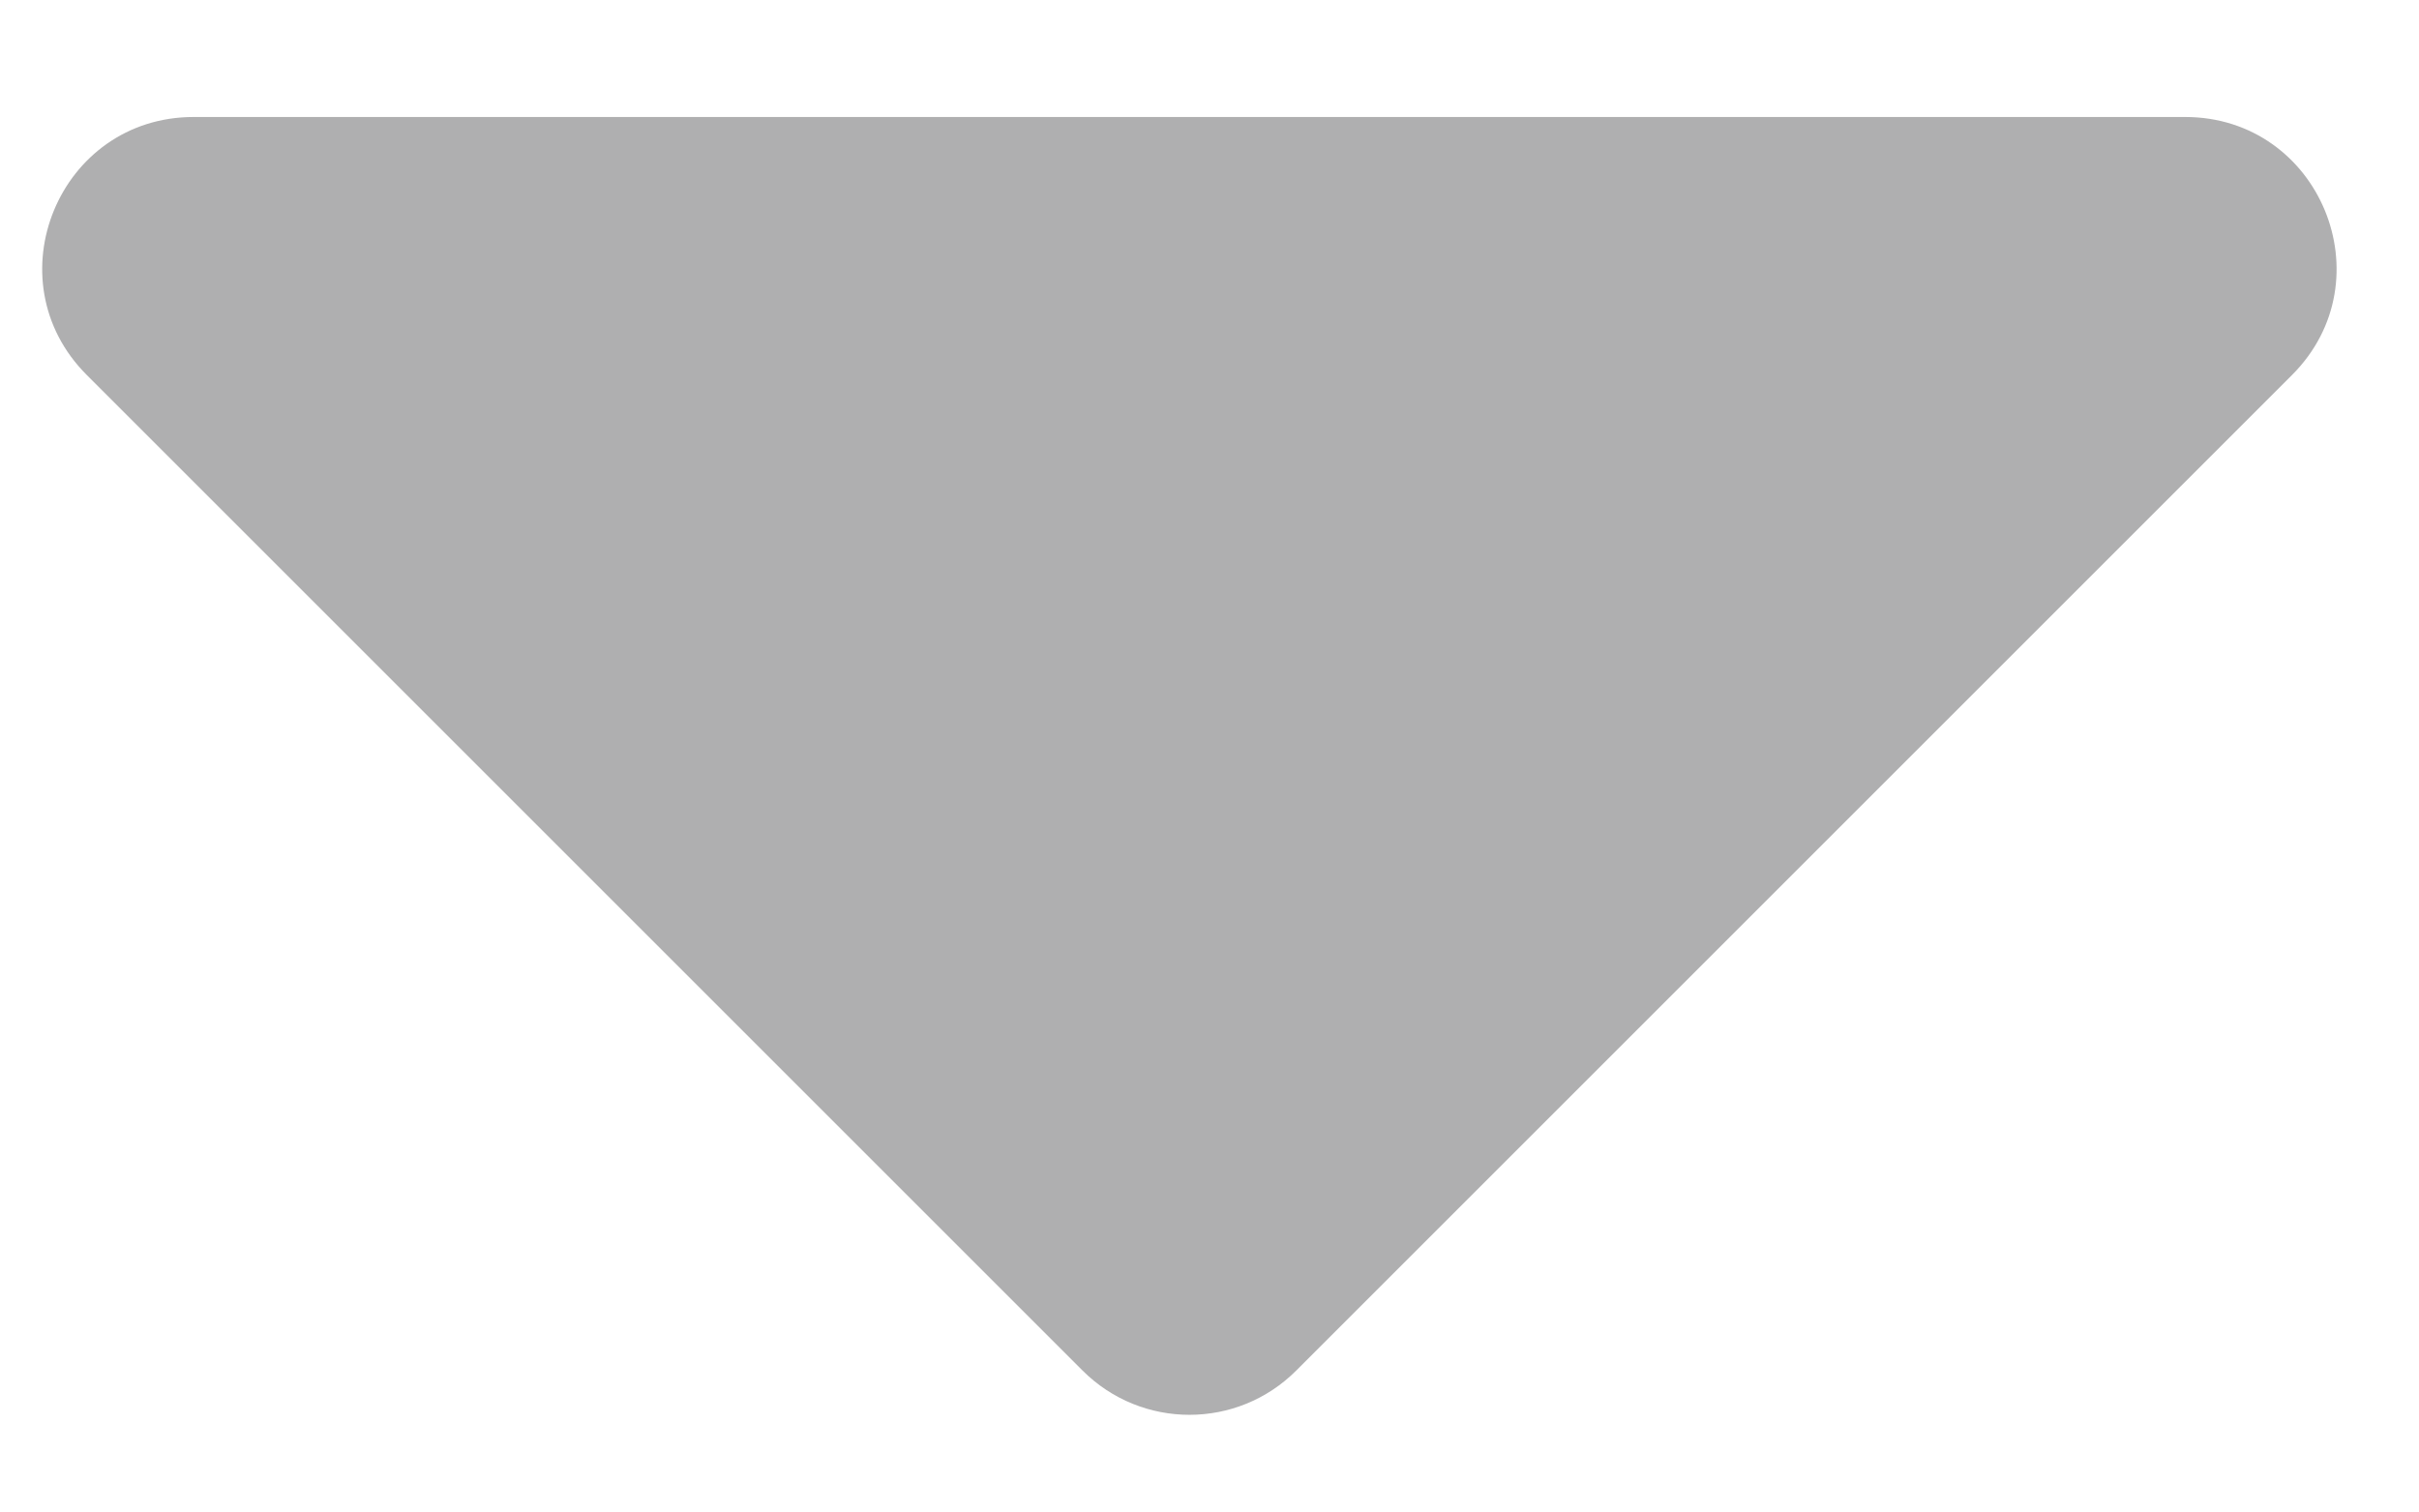
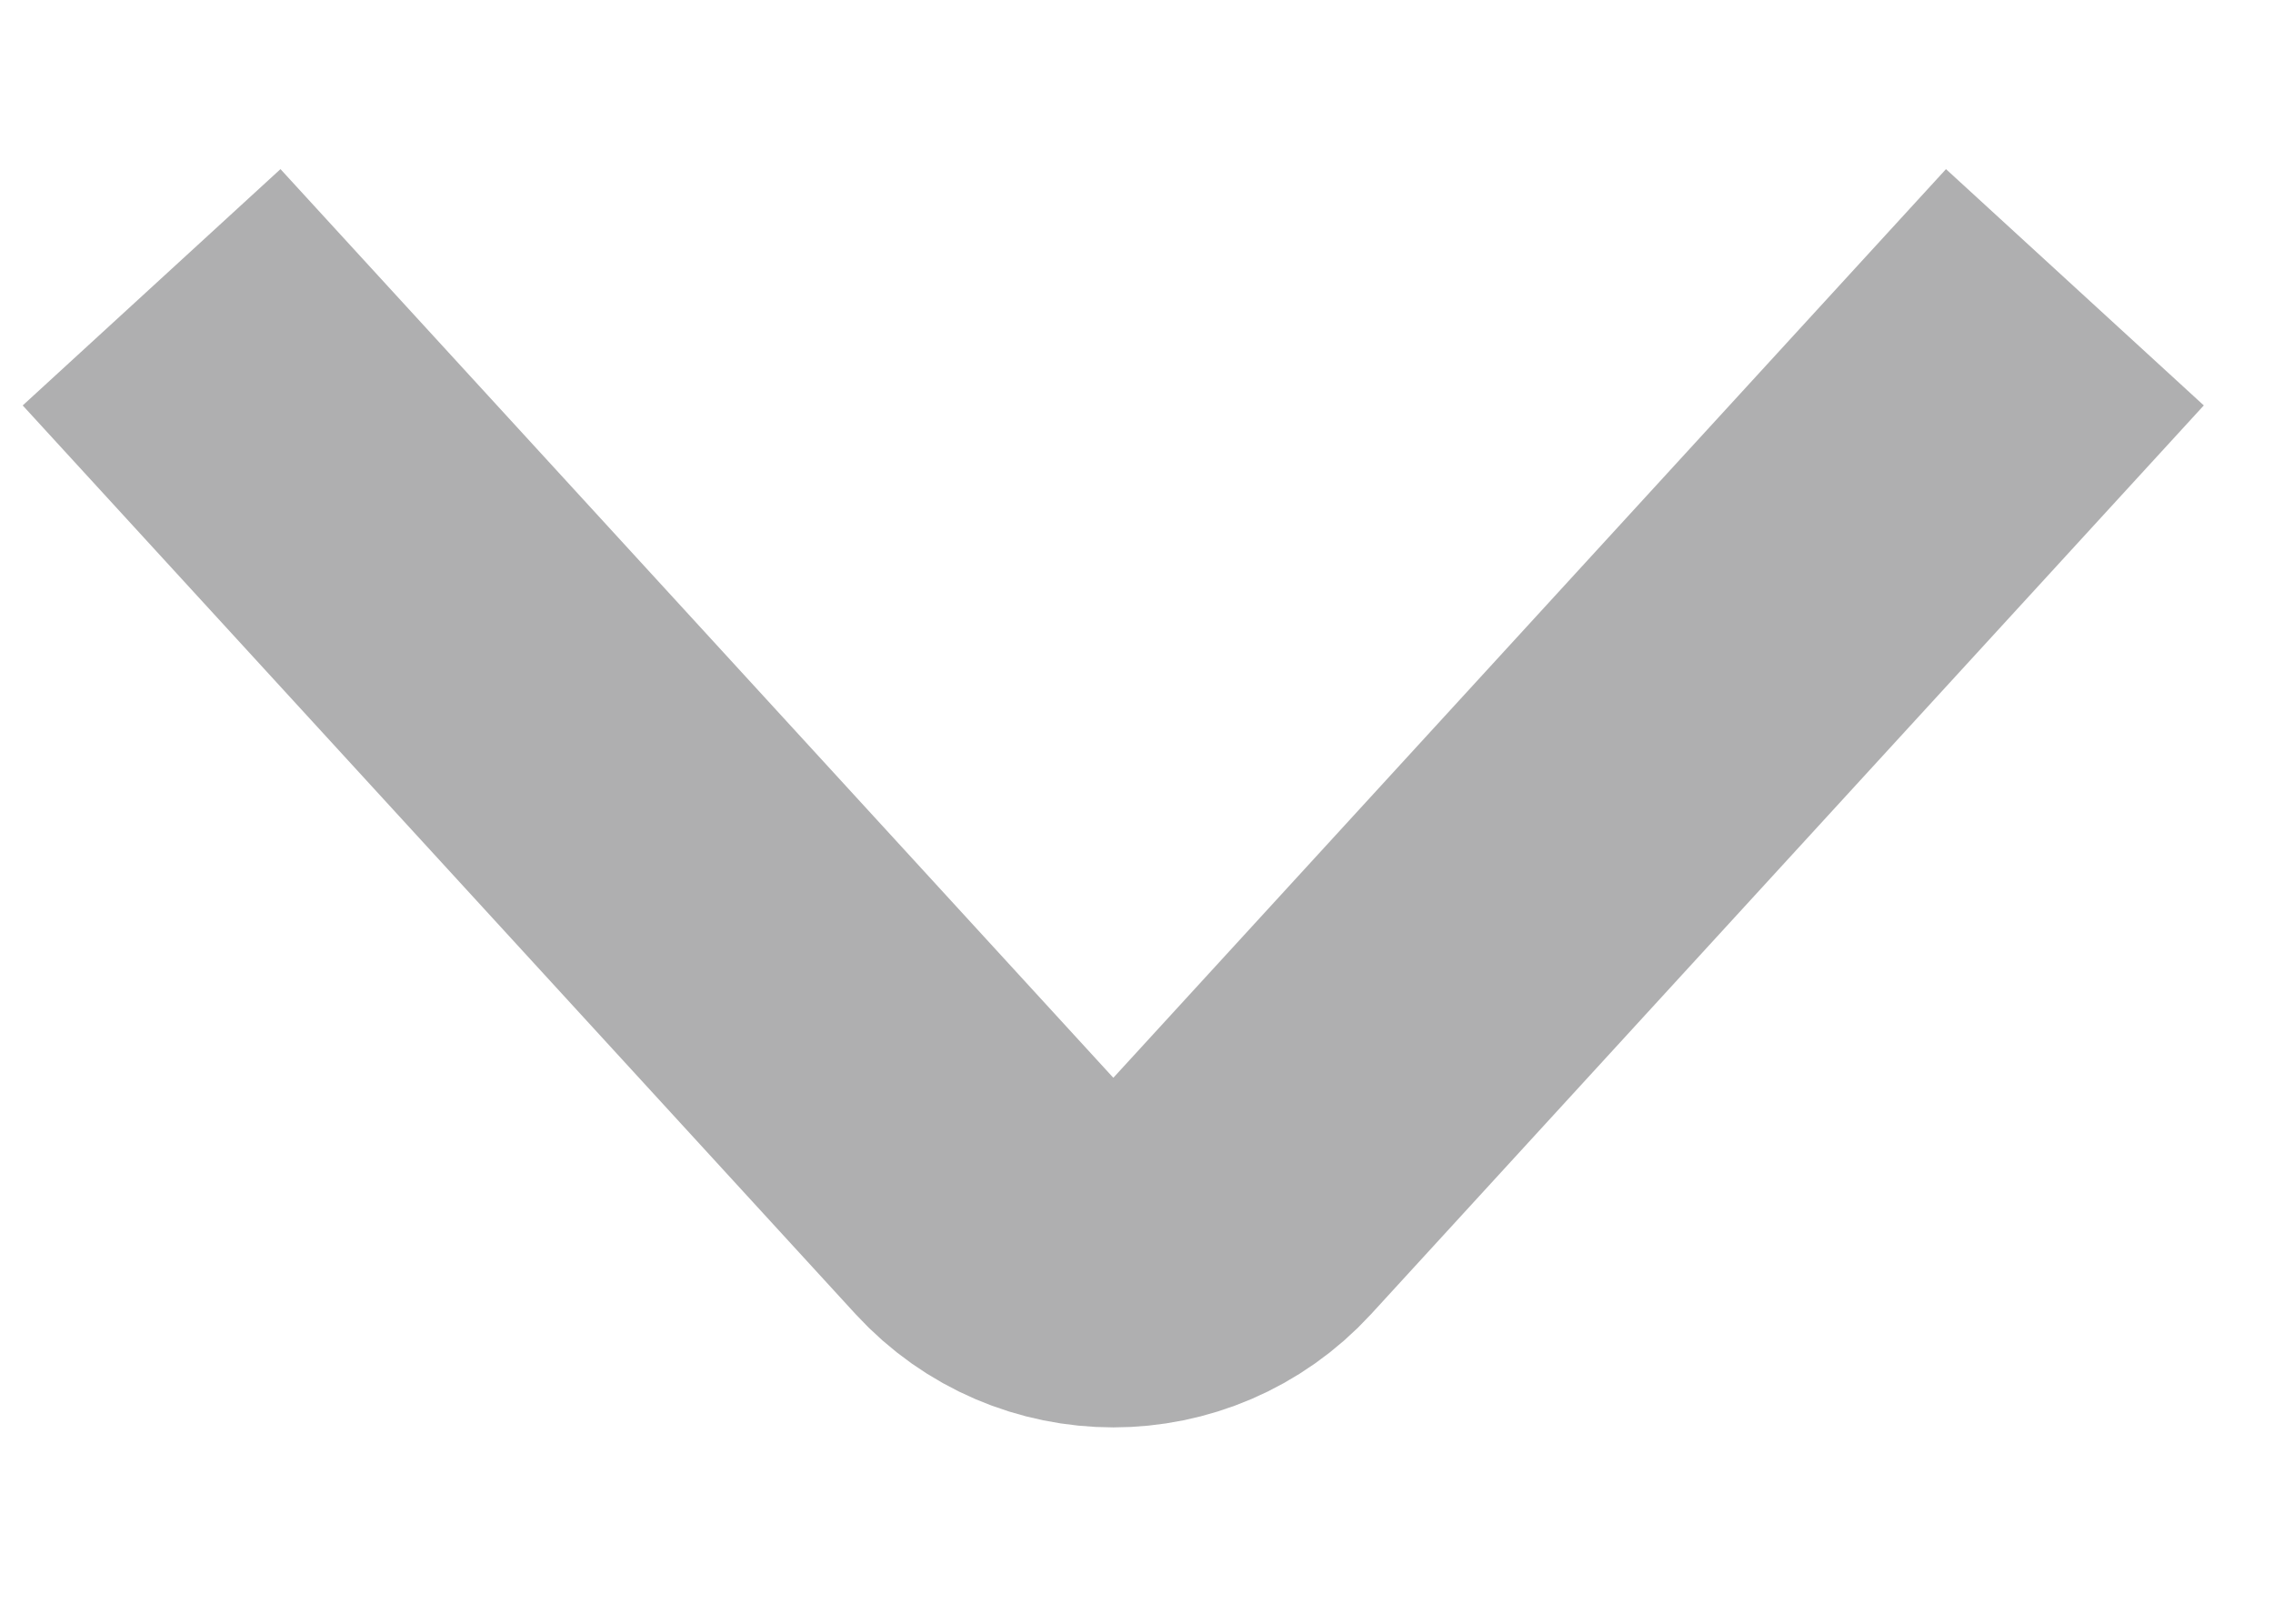
- <svg xmlns="http://www.w3.org/2000/svg" width="16" height="10" viewBox="0 0 16 10" fill="none">
-   <path d="M14.453 0.774H1.281C0.39 0.774 -0.056 1.851 0.574 2.481L7.16 9.067C7.551 9.458 8.184 9.458 8.574 9.067L15.16 2.481C15.79 1.851 15.344 0.774 14.453 0.774Z" fill="#AFAFB0" />
+ <svg xmlns="http://www.w3.org/2000/svg" width="14" height="10" viewBox="0 0 13 8" fill="none">
+   <path d="M0.867 1L5.63 6.196C6.027 6.628 6.708 6.628 7.105 6.196L11.867 1" stroke="#AFAFB0" stroke-width="2" />
</svg>
